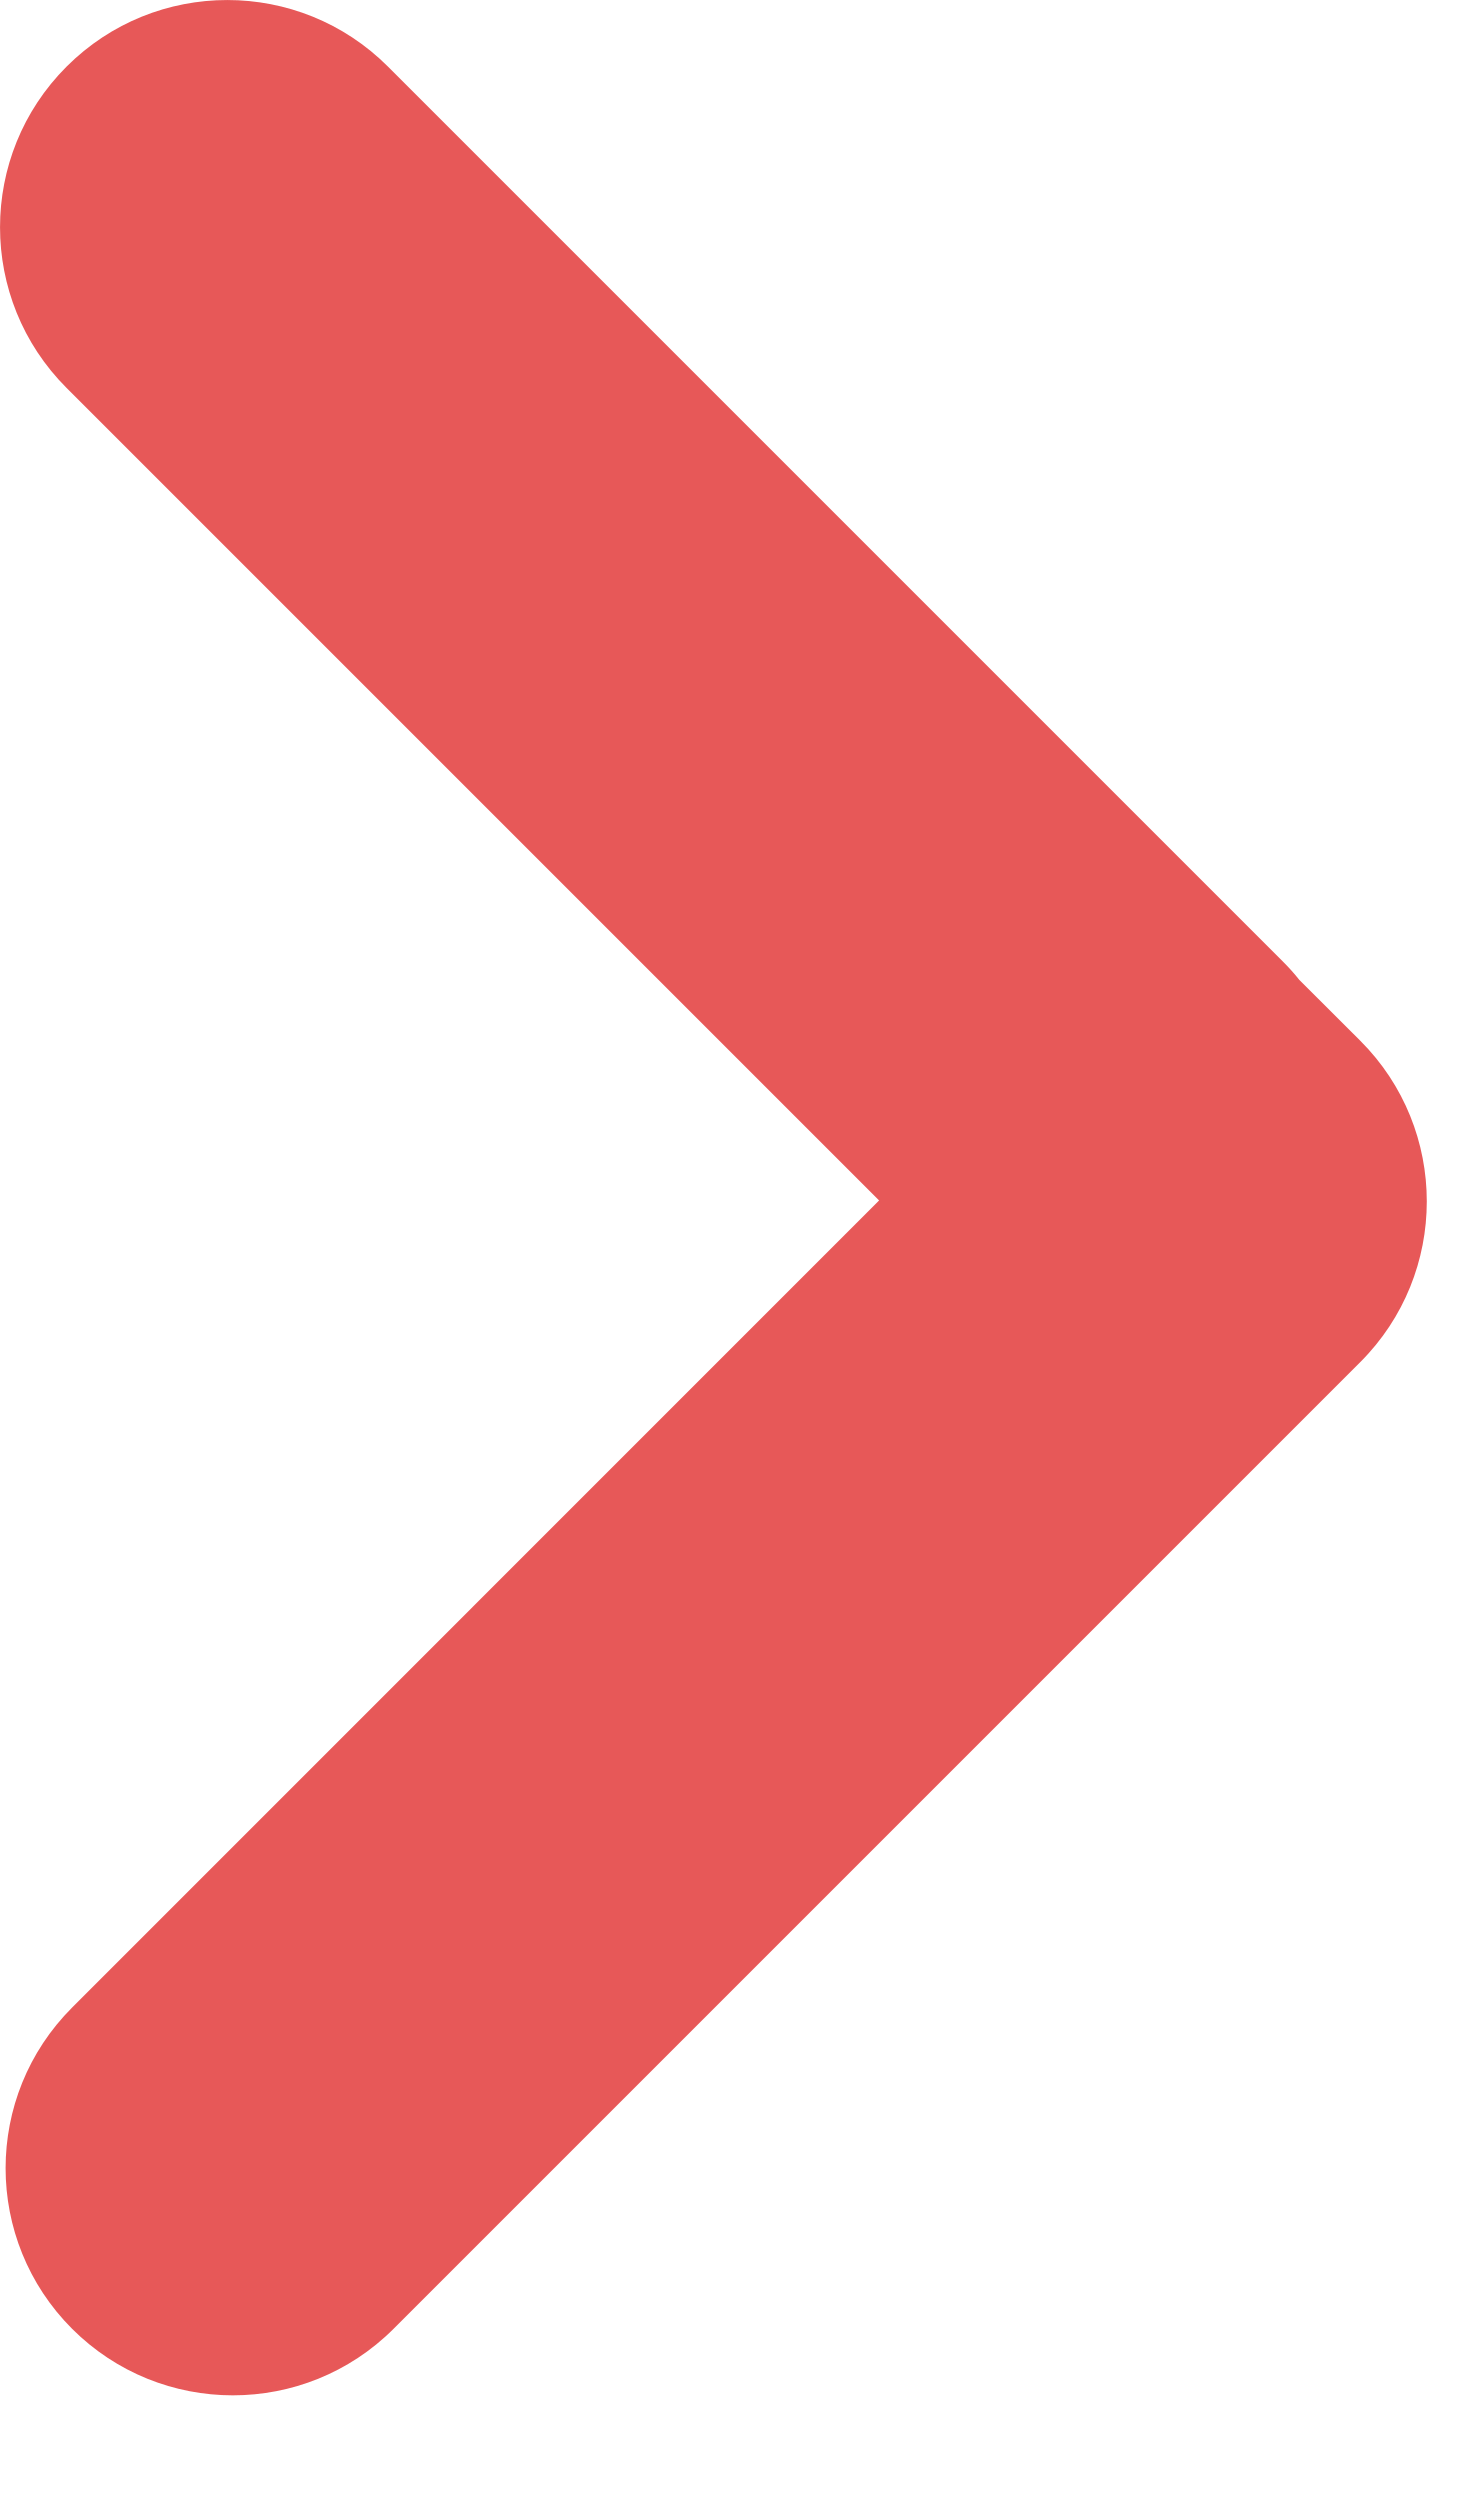
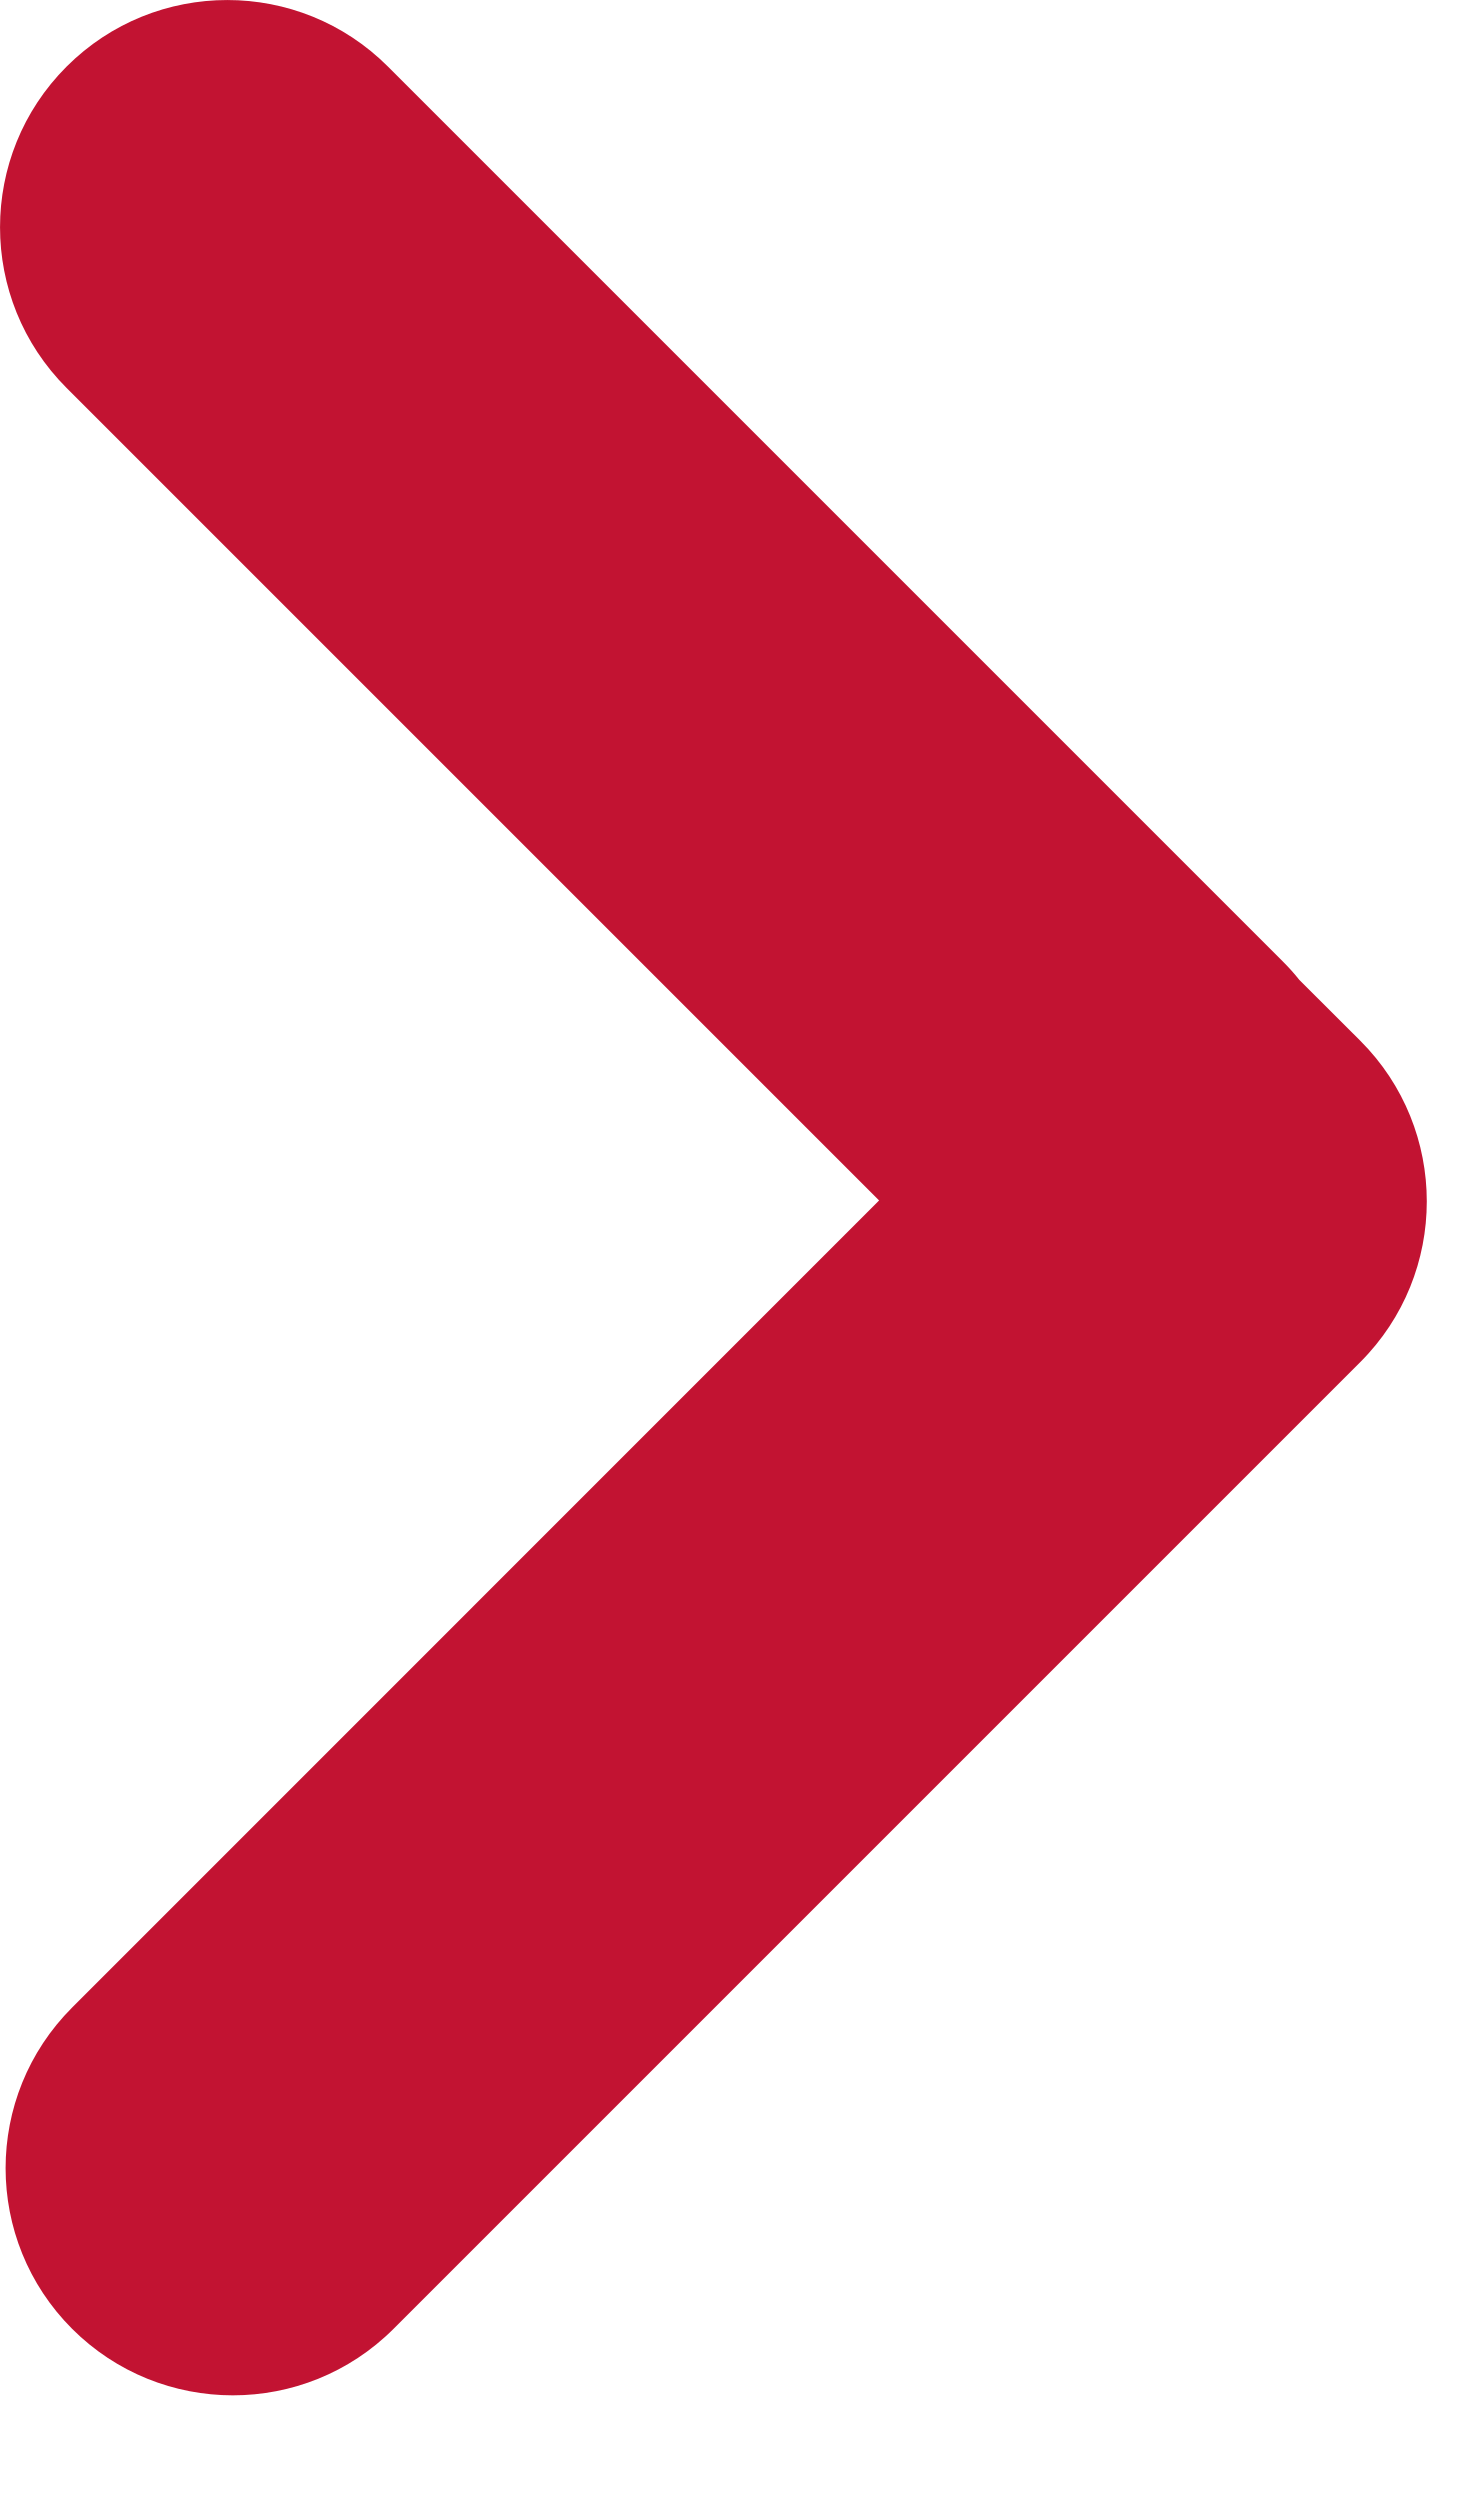
<svg xmlns="http://www.w3.org/2000/svg" width="13" height="22" viewBox="0 0 13 22" fill="none">
-   <path fill-rule="evenodd" clip-rule="evenodd" d="M0.586 0.586C-0.195 1.367 -0.195 2.633 0.586 3.414L7.736 10.564L0.635 17.666C-0.146 18.447 -0.146 19.713 0.635 20.494C1.416 21.274 2.682 21.274 3.463 20.494L11.97 11.987C12.751 11.206 12.751 9.939 11.97 9.158L11.434 8.623C11.389 8.566 11.34 8.512 11.288 8.46L3.414 0.586C2.633 -0.195 1.367 -0.195 0.586 0.586Z" fill="#E75858" />
+   <path fill-rule="evenodd" clip-rule="evenodd" d="M0.586 0.586C-0.195 1.367 -0.195 2.633 0.586 3.414L7.736 10.564L0.635 17.666C-0.146 18.447 -0.146 19.713 0.635 20.494C1.416 21.274 2.682 21.274 3.463 20.494L11.97 11.987C12.751 11.206 12.751 9.939 11.97 9.158L11.434 8.623C11.389 8.566 11.34 8.512 11.288 8.46L3.414 0.586C2.633 -0.195 1.367 -0.195 0.586 0.586Z" fill="#C21332" />
</svg>
